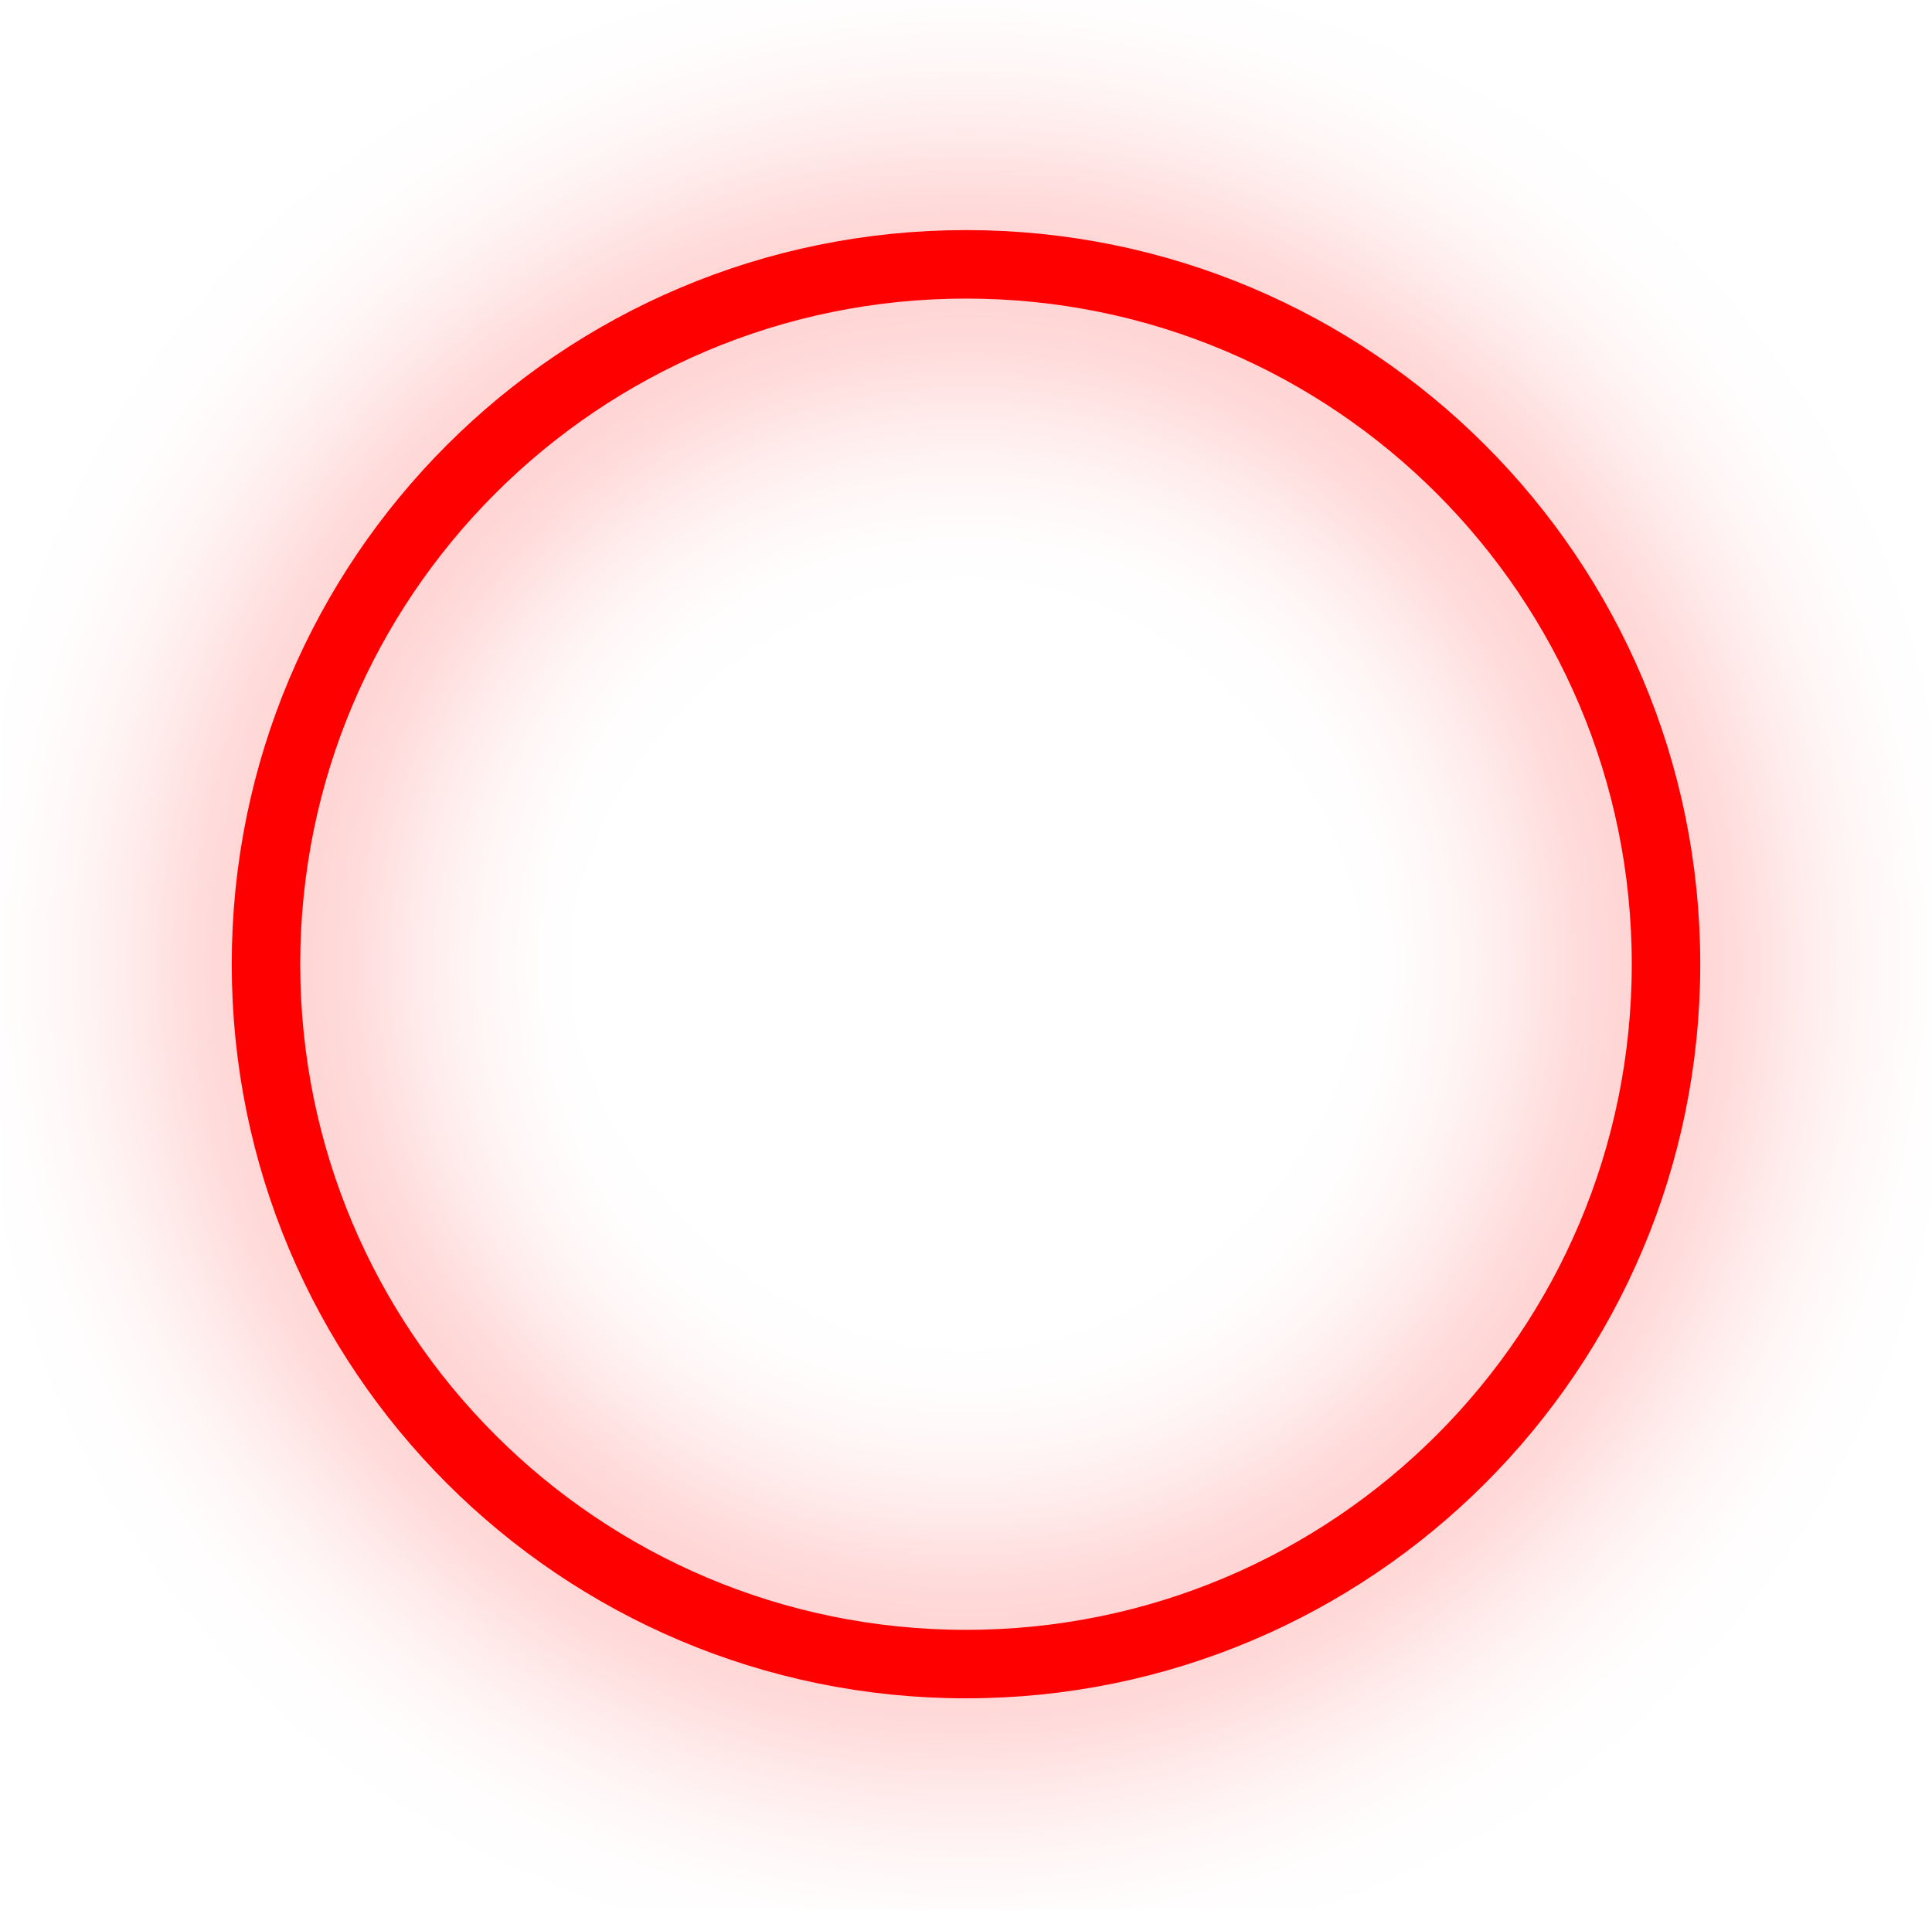
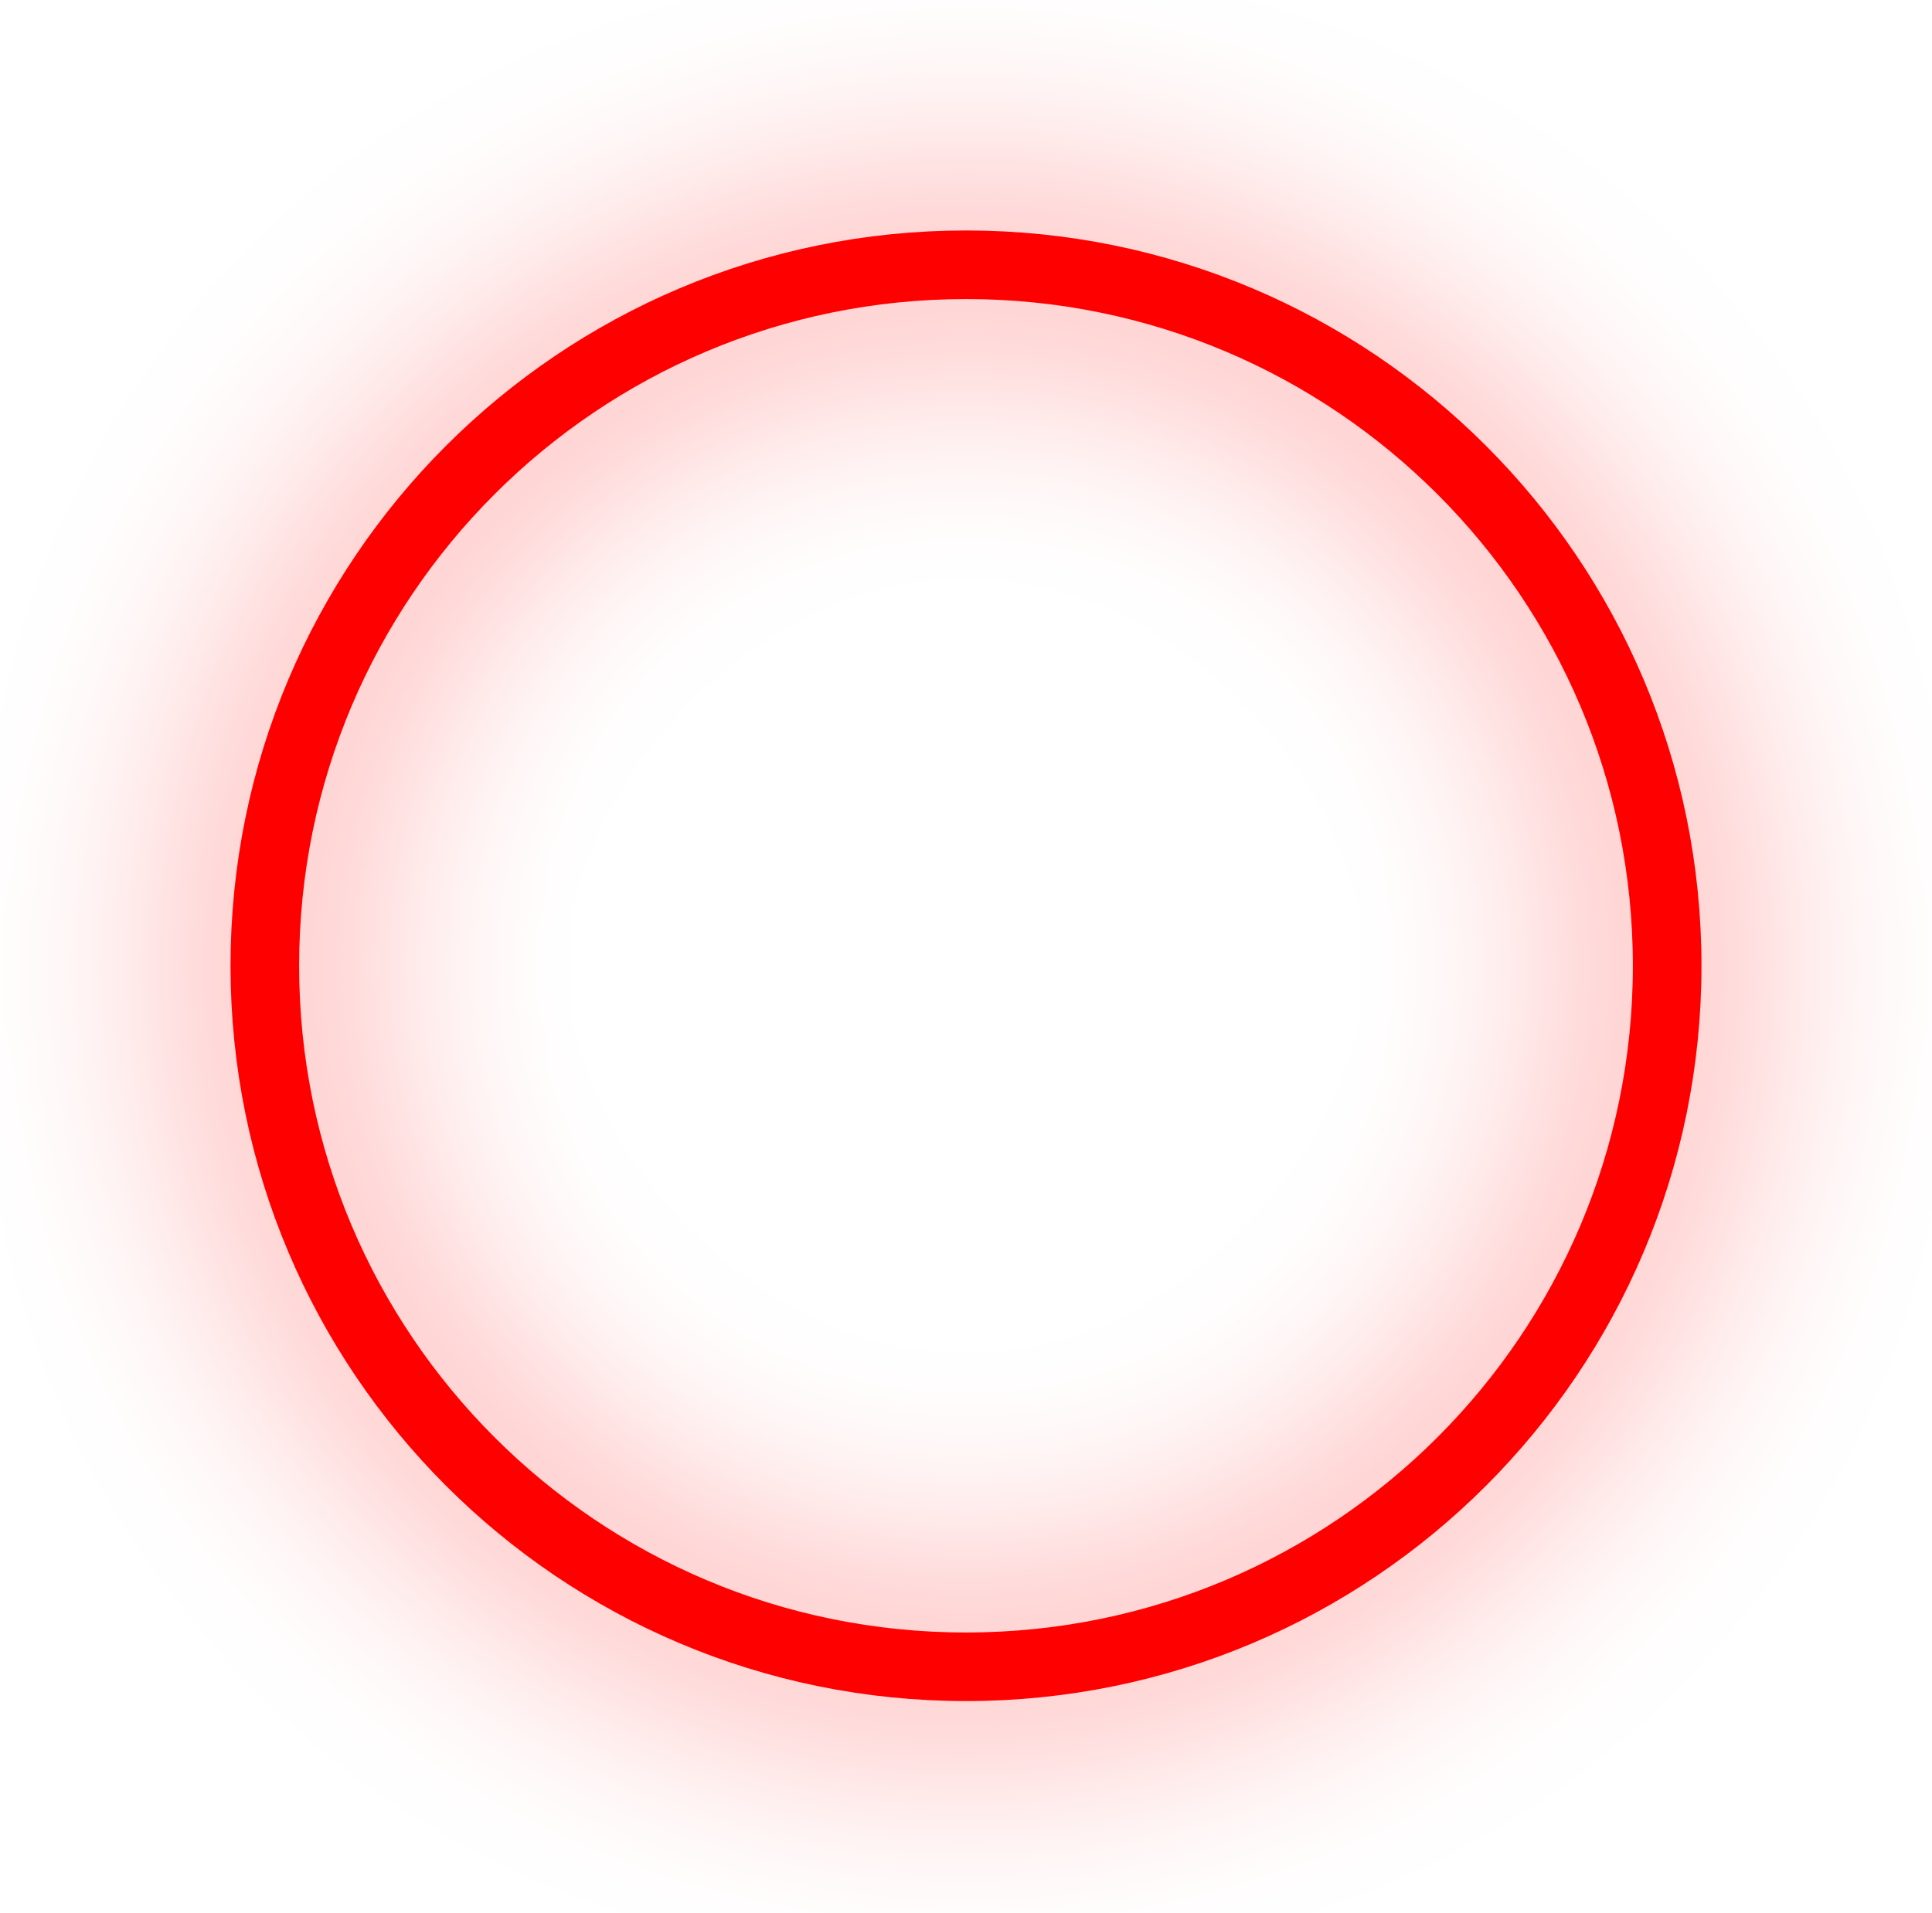
- <svg xmlns="http://www.w3.org/2000/svg" width="604" height="597" viewBox="0 0 704 697" fill="none">
+ <svg xmlns="http://www.w3.org/2000/svg" width="704" height="697" viewBox="0 0 704 697" fill="none">
  <g filter="url(#filter0_f_79_1221)">
    <circle cx="352" cy="352" r="255.5" stroke="#FF0000" stroke-opacity="0.7" stroke-width="25" />
  </g>
  <circle cx="352" cy="352" r="255.5" stroke="#FF0000" stroke-width="25" />
  <defs>
    <filter id="filter0_f_79_1221" x="0" y="0" width="704" height="704" filterUnits="userSpaceOnUse" color-interpolation-filters="sRGB">
      <feFlood flood-opacity="0" result="BackgroundImageFix" />
      <feBlend mode="normal" in="SourceGraphic" in2="BackgroundImageFix" result="shape" />
      <feGaussianBlur stdDeviation="42" result="effect1_foregroundBlur_79_1221" />
    </filter>
  </defs>
</svg>
